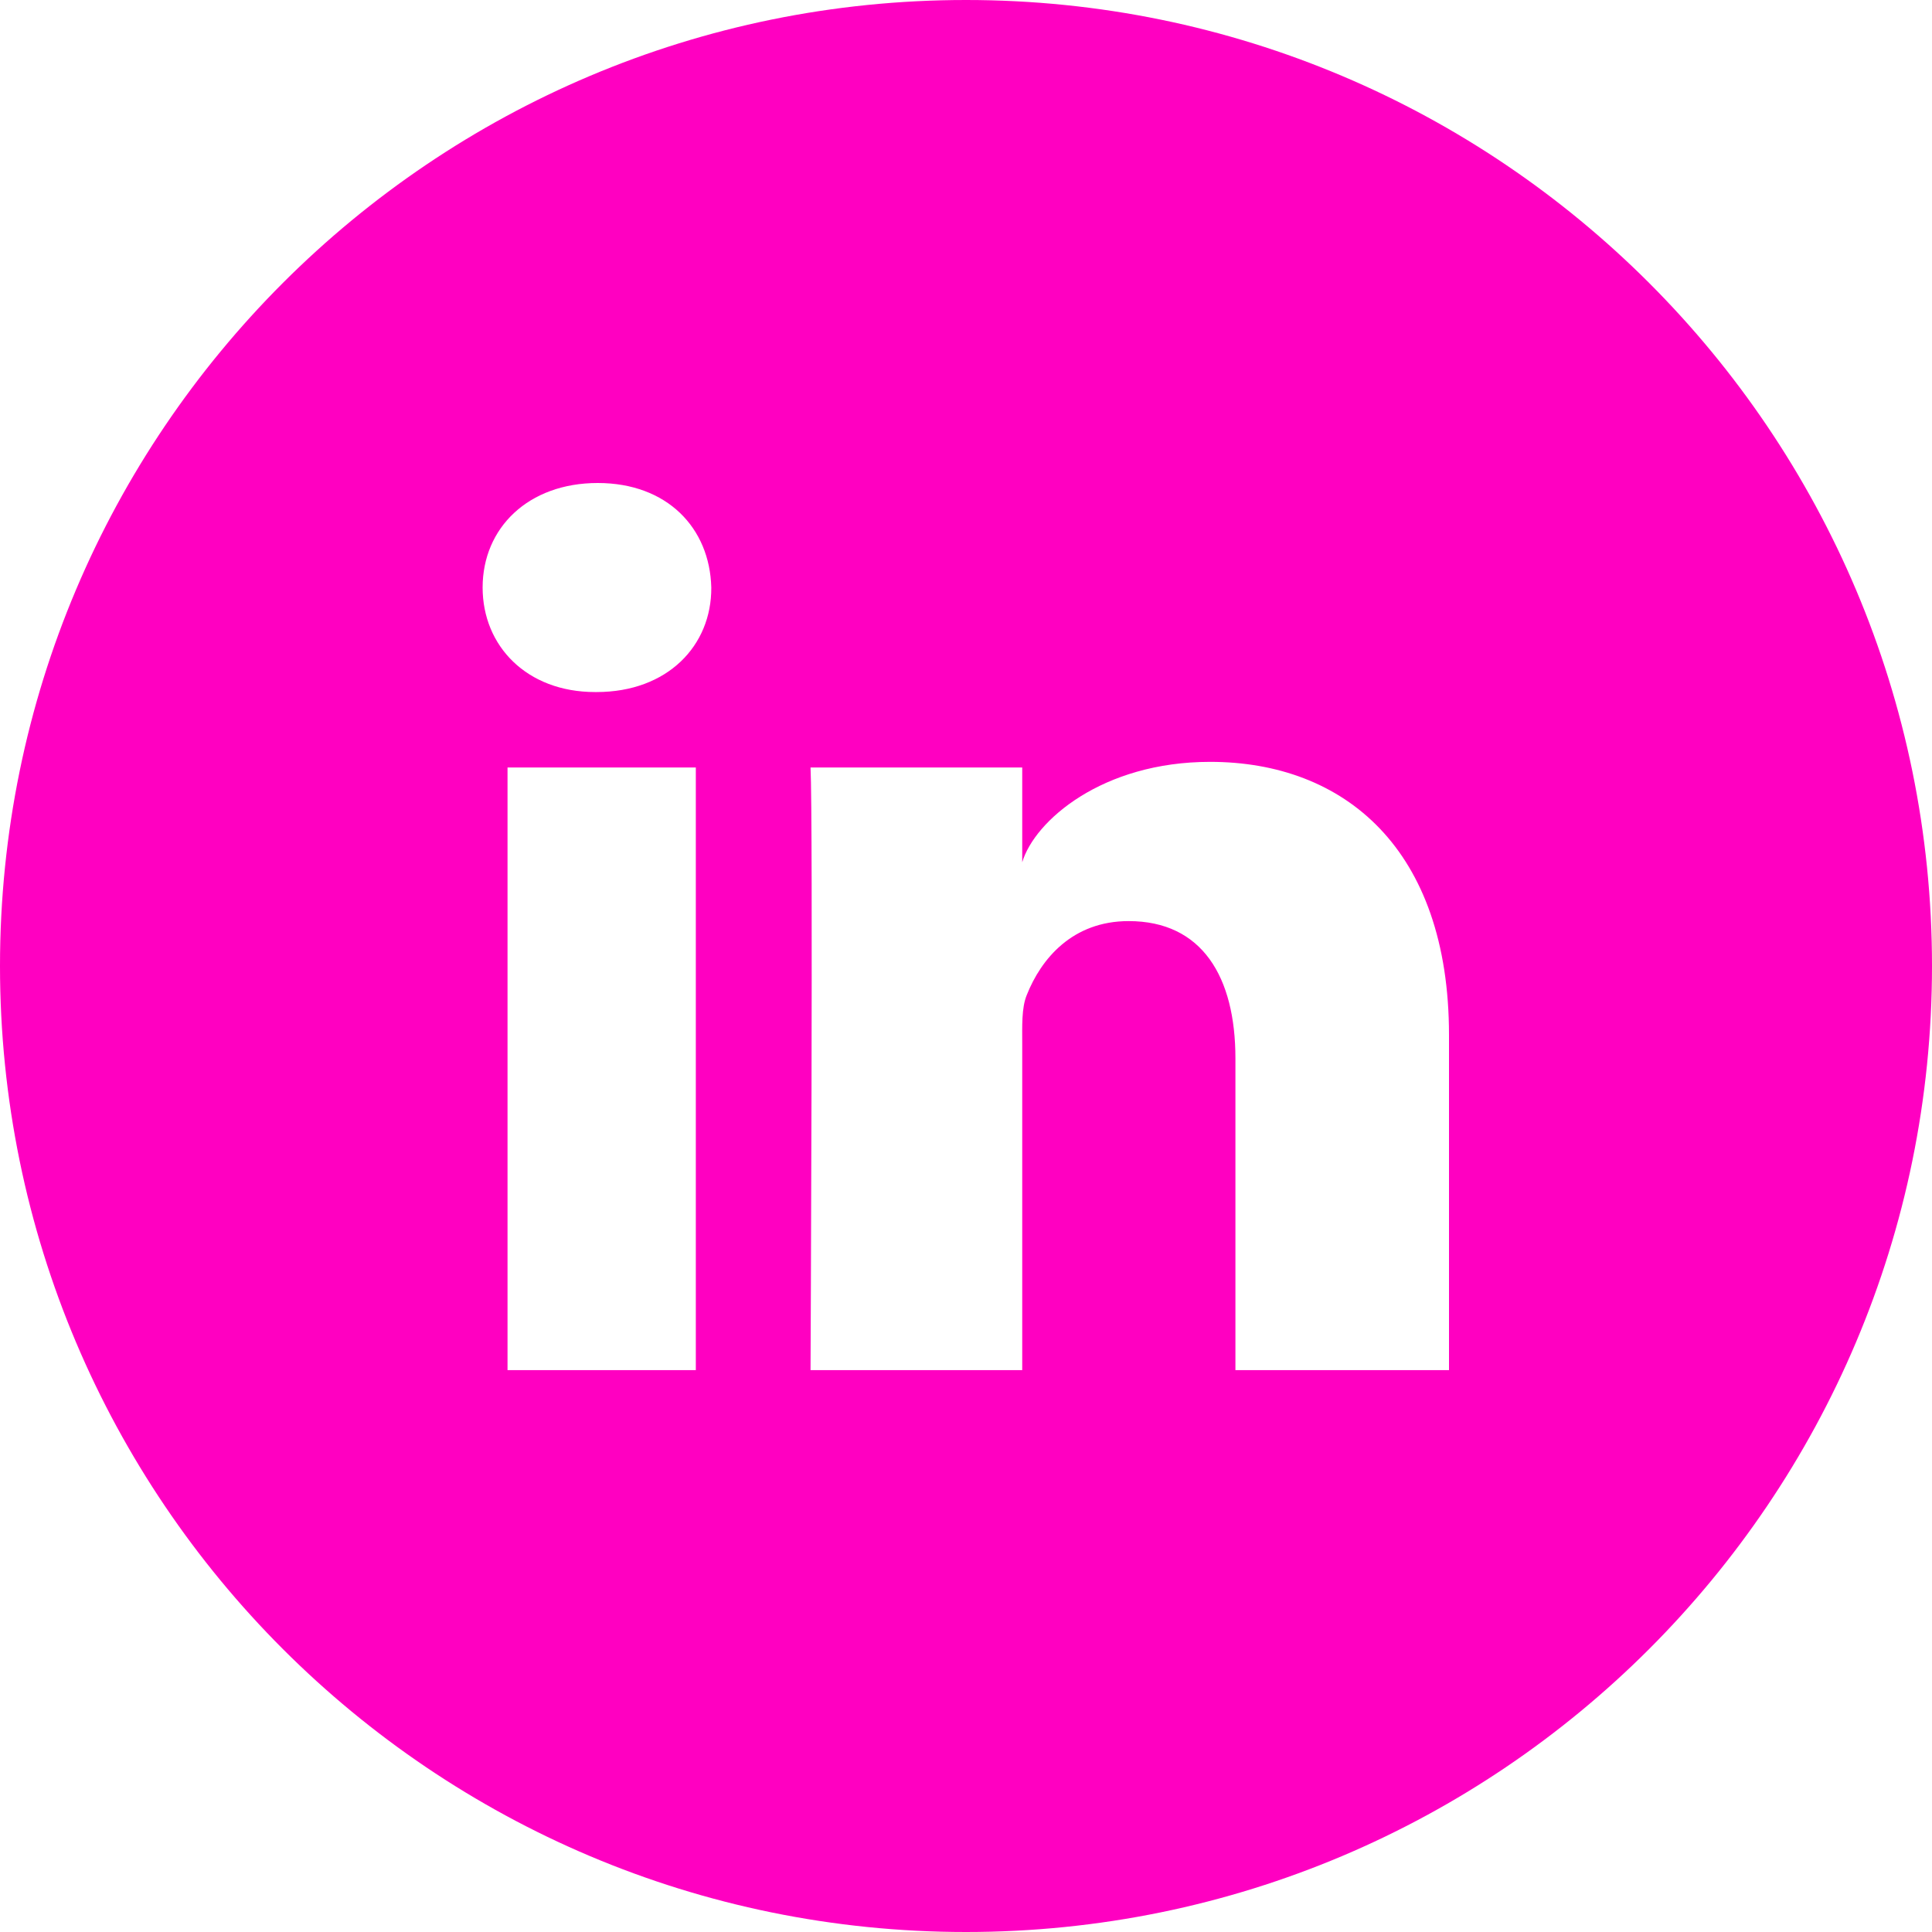
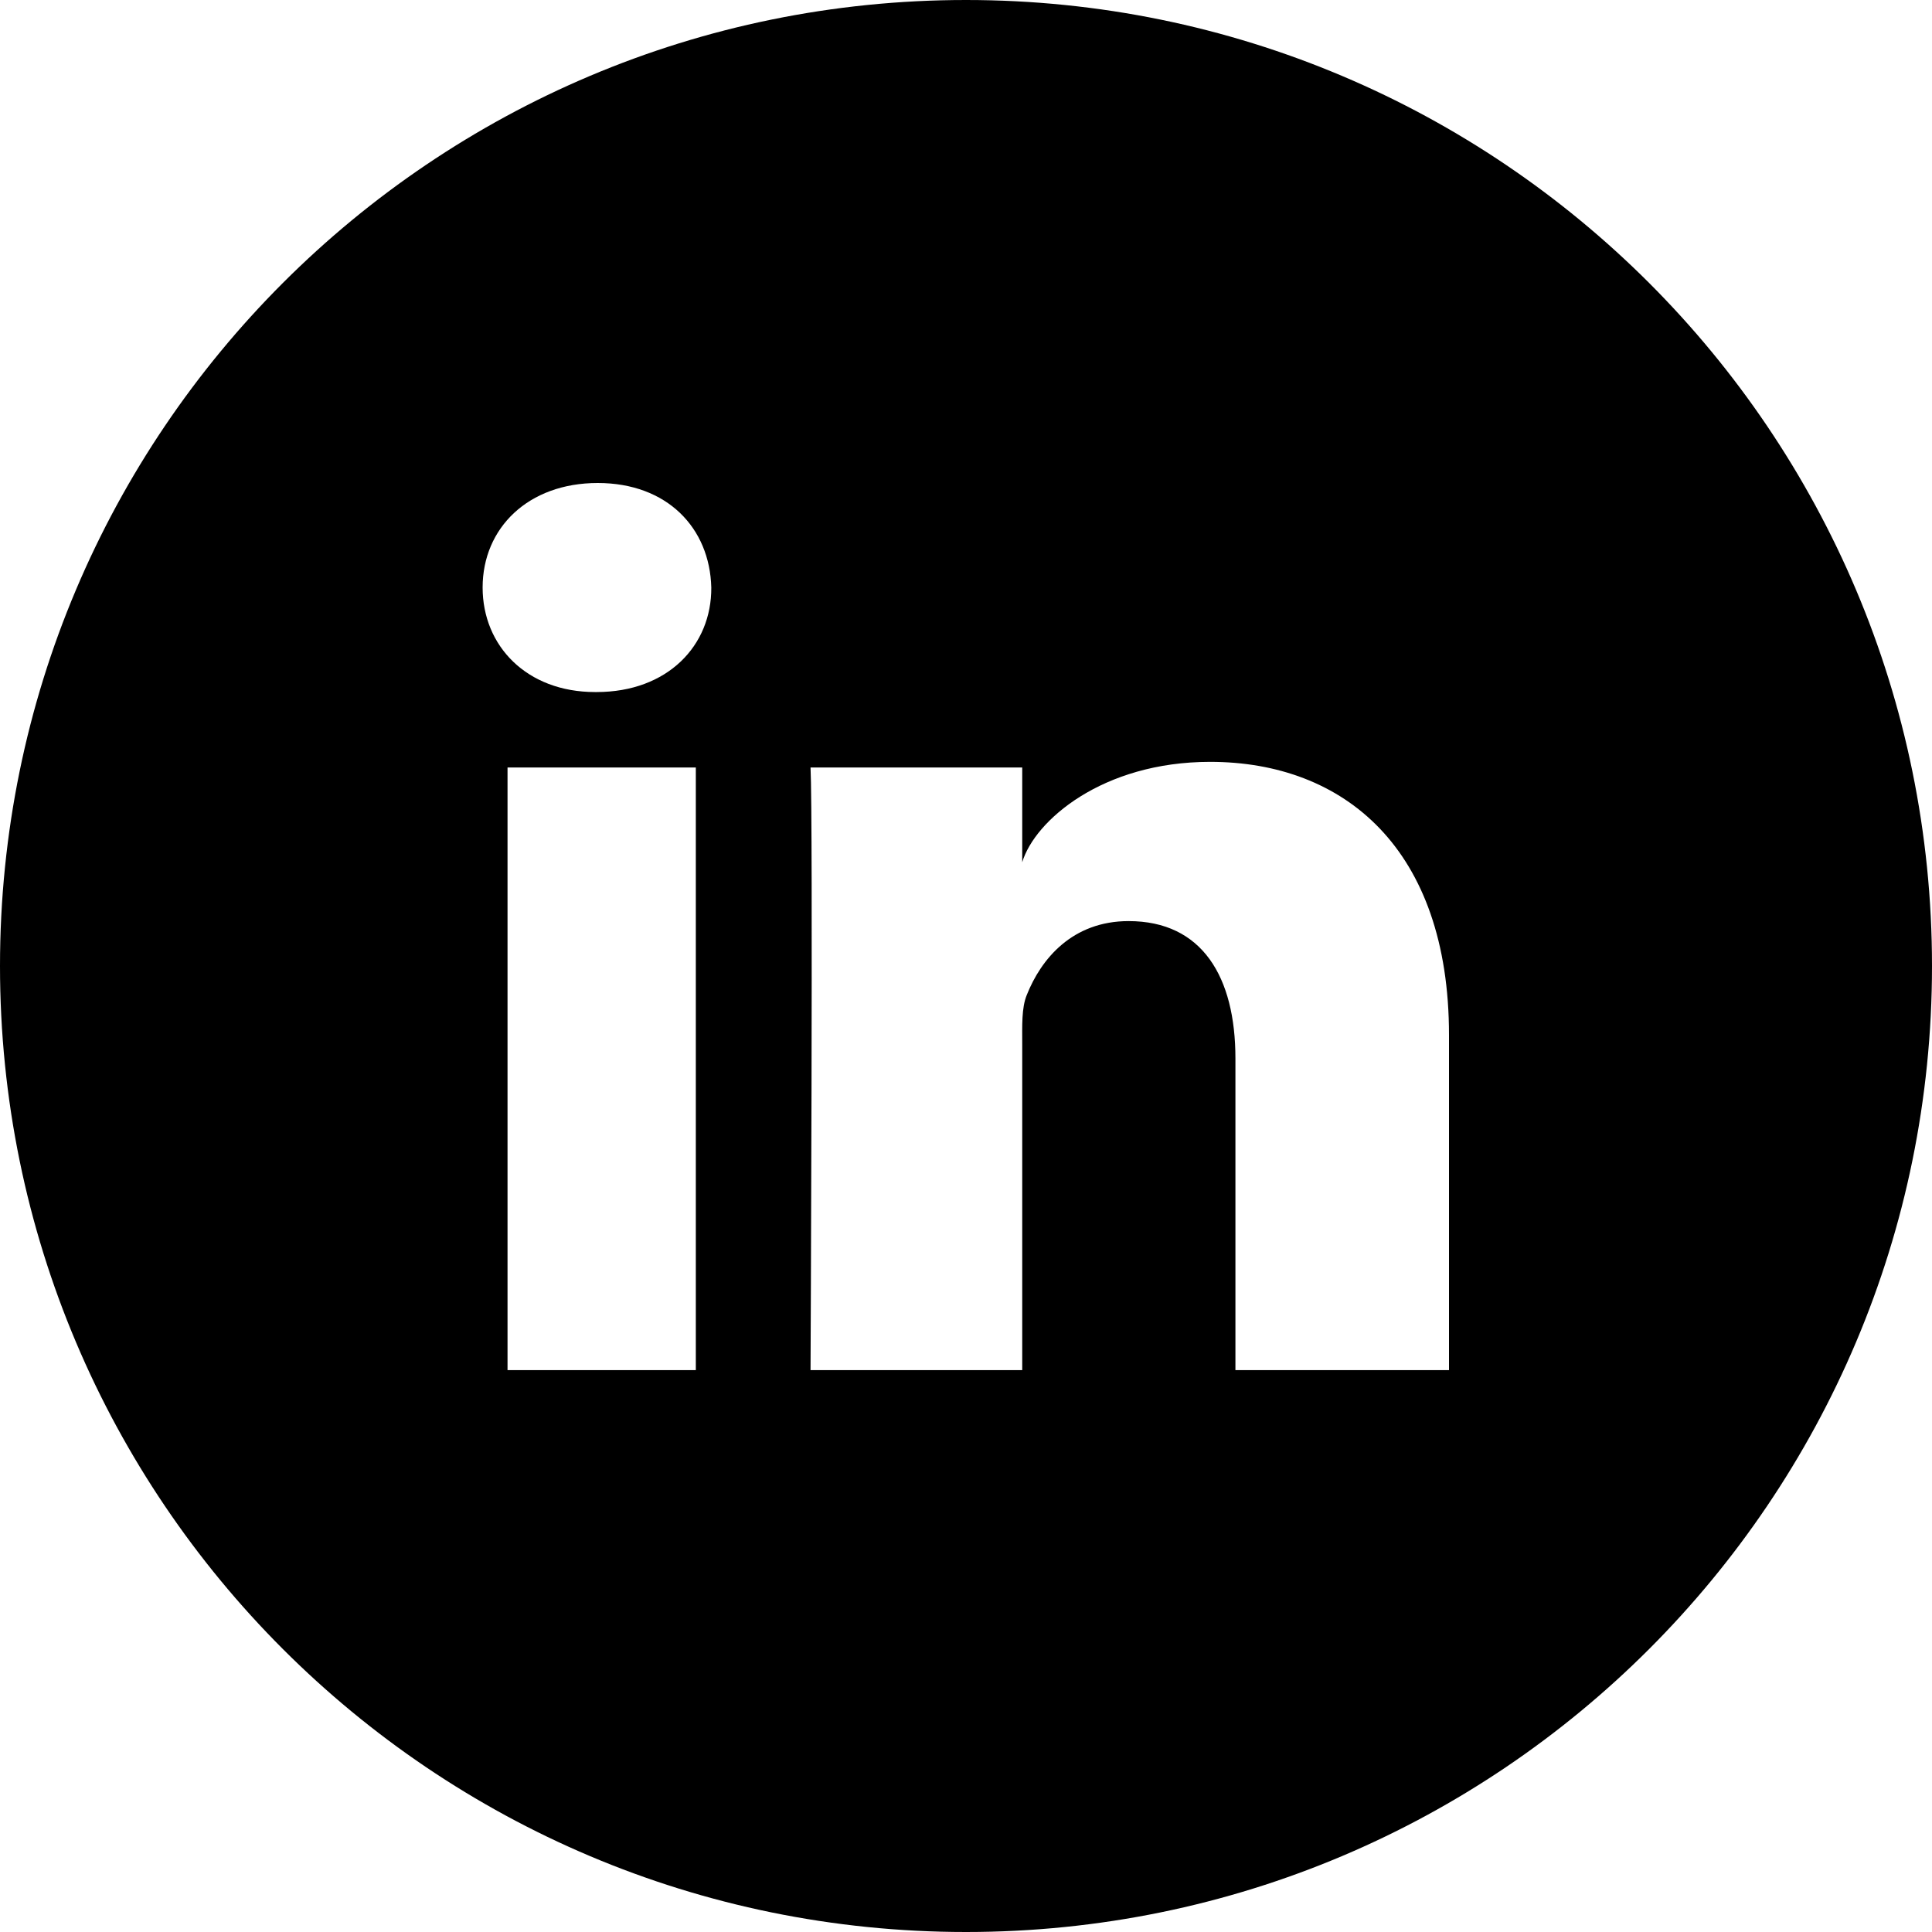
- <svg xmlns="http://www.w3.org/2000/svg" fill="#ff00c1" height="32px" width="32px" version="1.1" id="Layer_1" viewBox="-143 145 512 512" xml:space="preserve">
+ <svg xmlns="http://www.w3.org/2000/svg" fill="currentColor" height="32px" width="32px" version="1.1" id="Layer_1" viewBox="-143 145 512 512" xml:space="preserve">
  <g id="SVGRepo_bgCarrier" stroke-width="0" />
  <g id="SVGRepo_tracerCarrier" stroke-linecap="round" stroke-linejoin="round" />
  <g id="SVGRepo_iconCarrier">
    <path d="M113,145c-141.4,0-256,114.6-256,256s114.6,256,256,256s256-114.6,256-256S254.4,145,113,145z M41.4,508.1H-8.5V348.4h49.9 V508.1z M15.1,328.4h-0.4c-18.1,0-29.8-12.2-29.8-27.7c0-15.8,12.1-27.7,30.5-27.7c18.4,0,29.7,11.9,30.1,27.7 C45.6,316.1,33.9,328.4,15.1,328.4z M241,508.1h-56.6v-82.6c0-21.6-8.8-36.4-28.3-36.4c-14.9,0-23.2,10-27,19.6 c-1.4,3.4-1.2,8.2-1.2,13.1v86.3H71.8c0,0,0.7-146.4,0-159.7h56.1v25.1c3.3-11,21.2-26.6,49.8-26.6c35.5,0,63.3,23,63.3,72.4V508.1z " />
  </g>
</svg>
